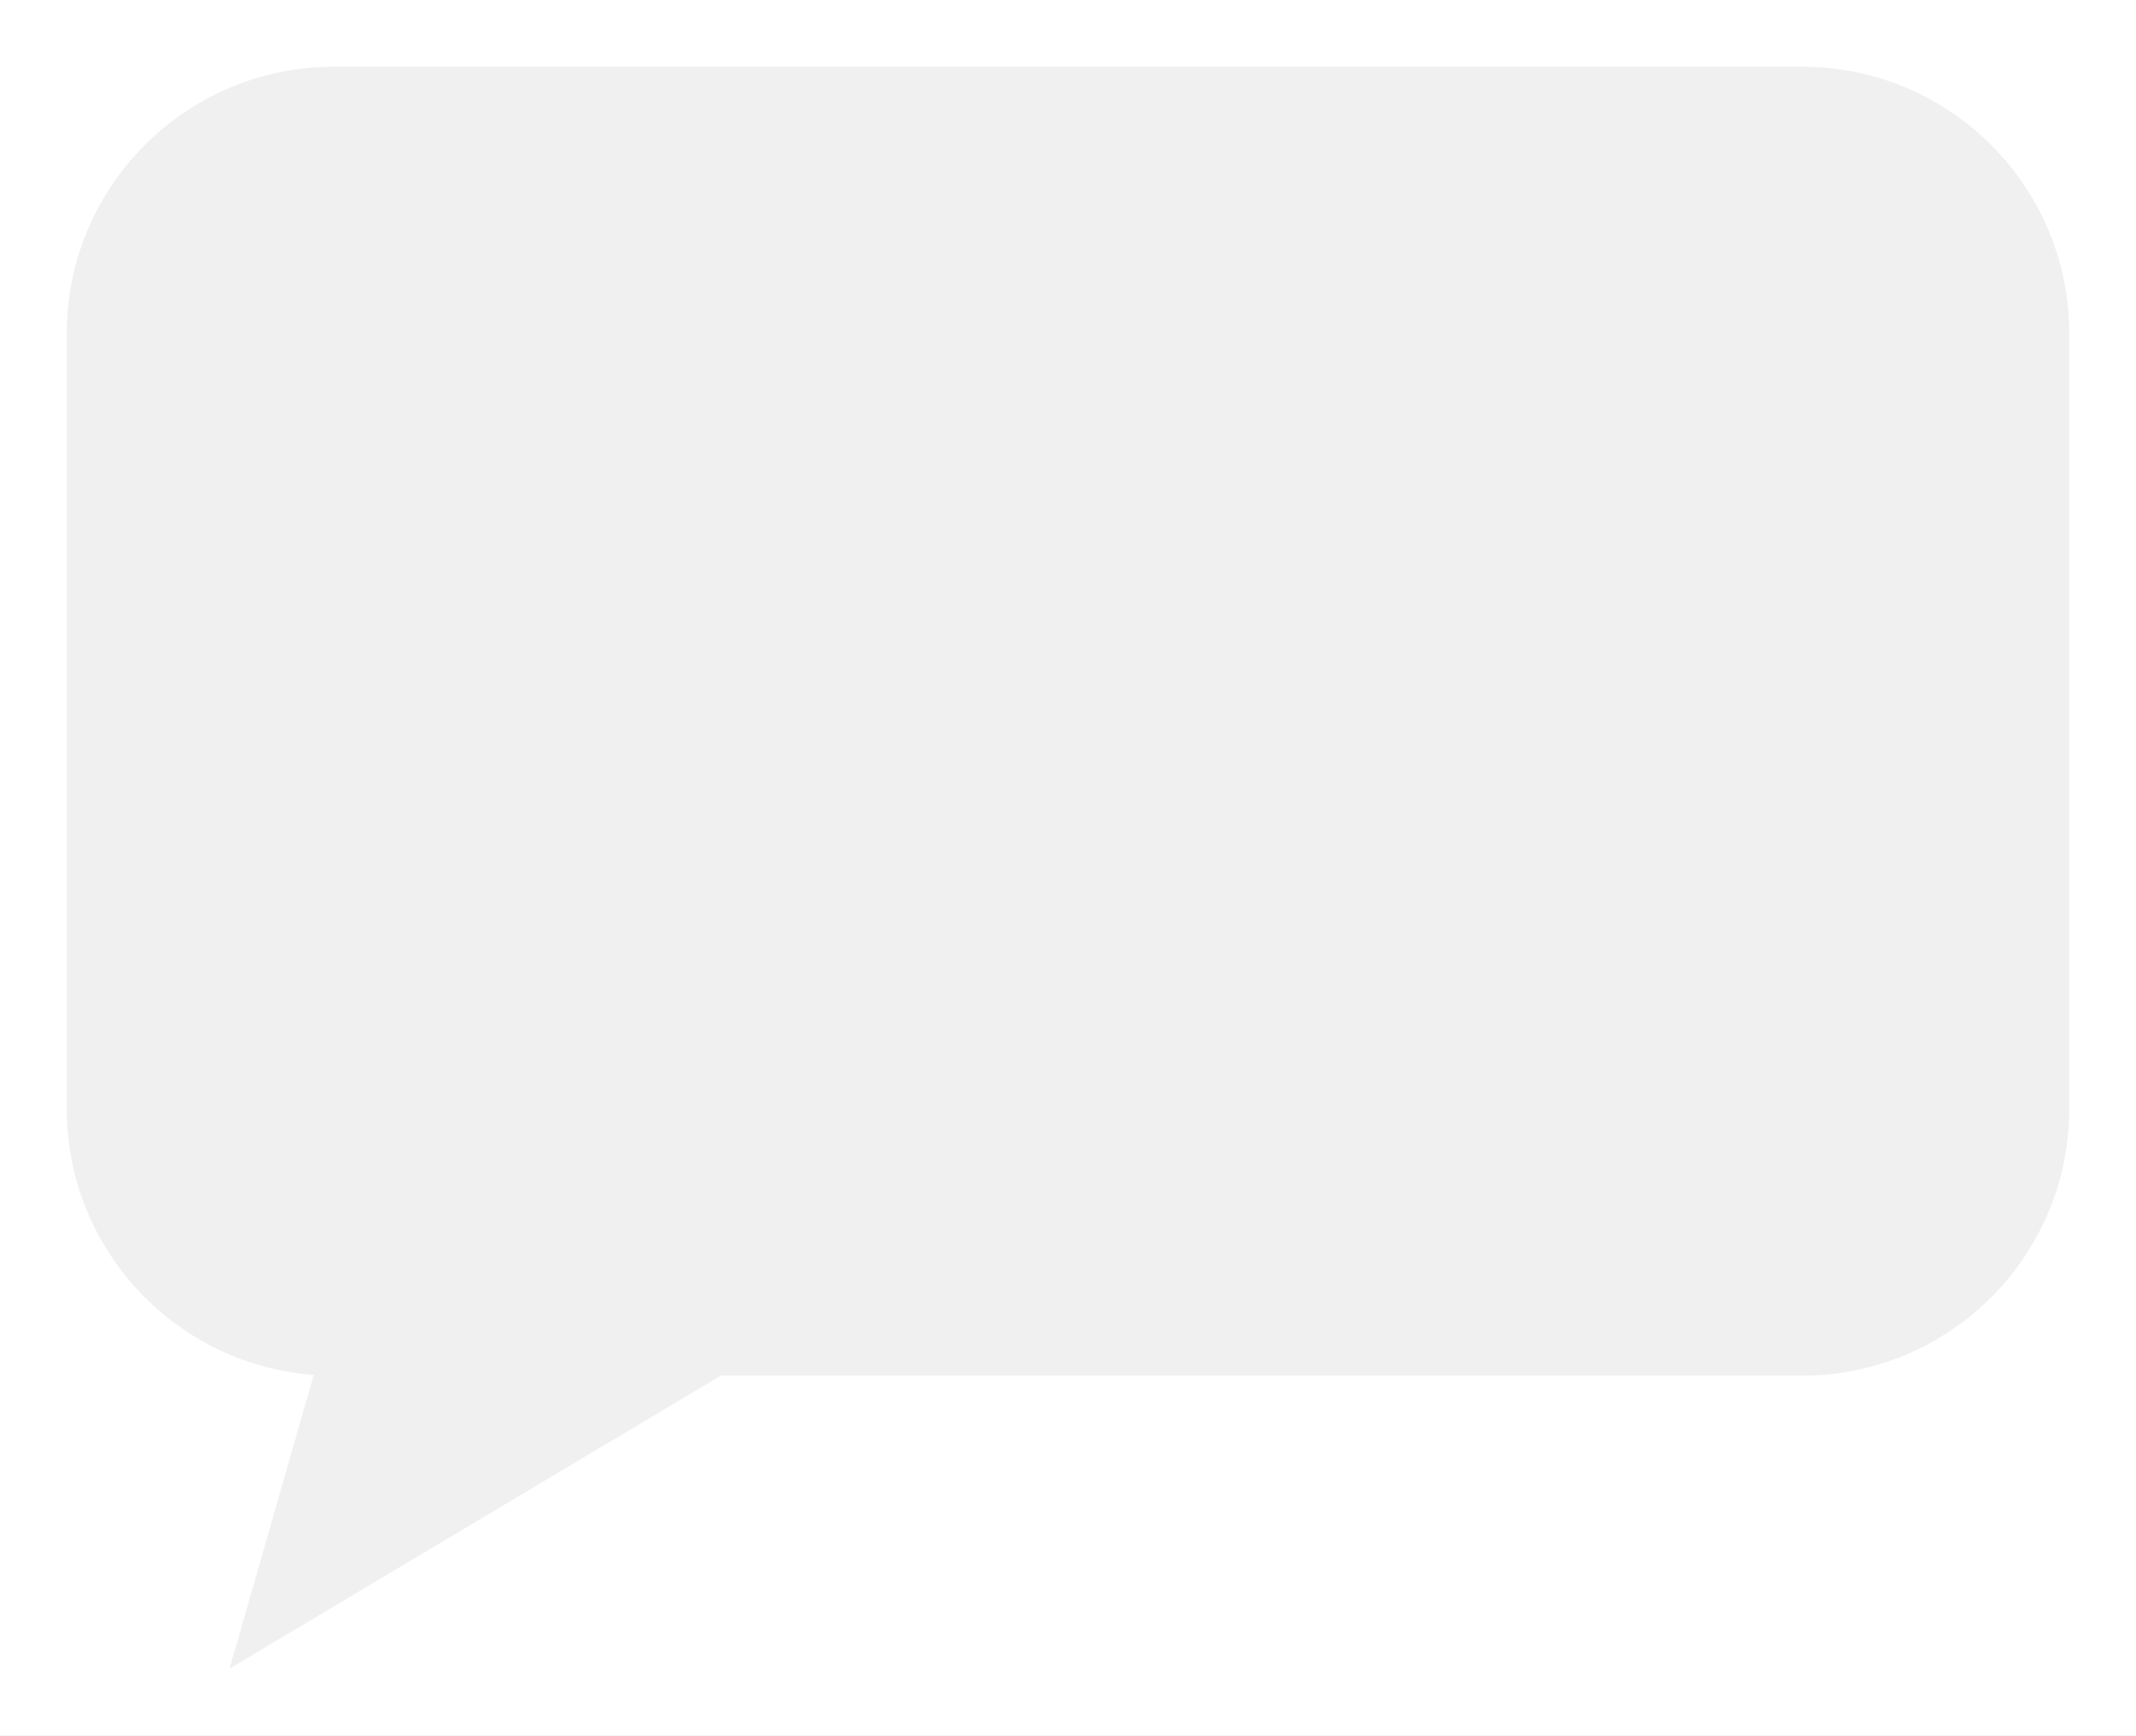
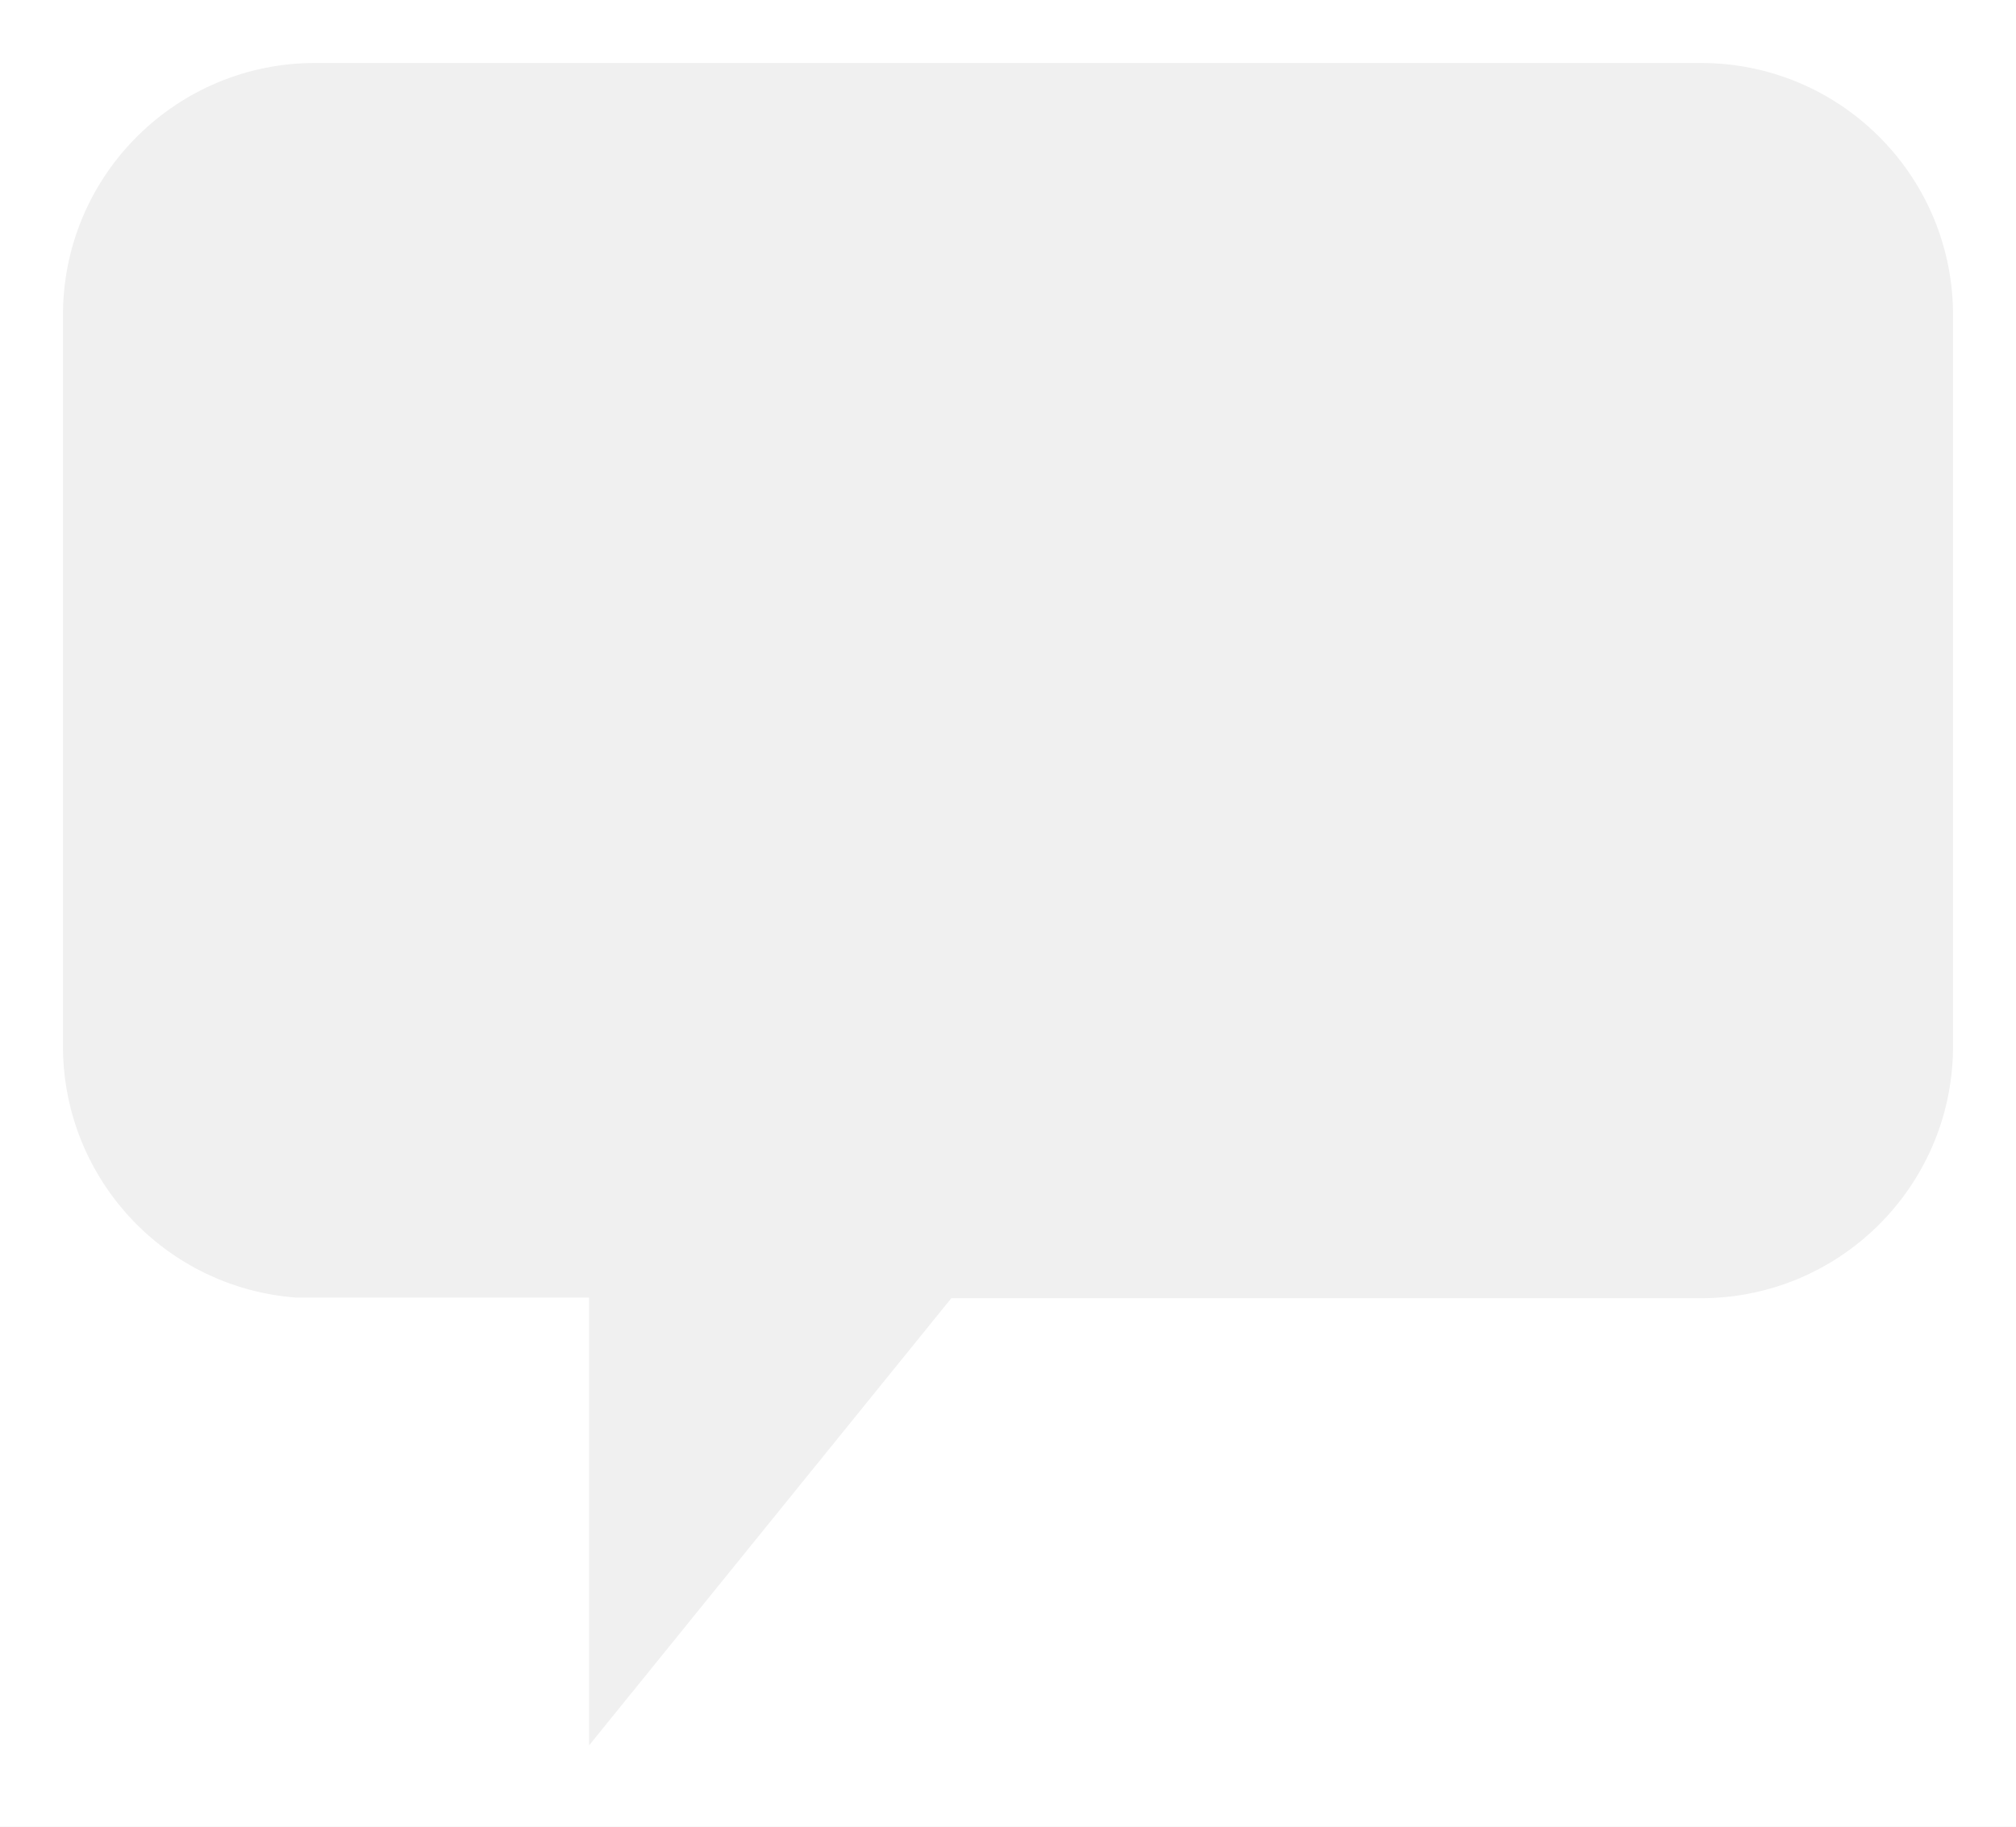
- <svg xmlns="http://www.w3.org/2000/svg" id="Layer_1" data-name="Layer 1" width="32" height="26" viewBox="0 0 32 26">
+ <svg xmlns="http://www.w3.org/2000/svg" id="Layer_1" data-name="Layer 1" width="32" height="29" viewBox="0 0 32 29">
  <defs>
    <style>
      .cls-1 {
        fill: #fff;
      }
    </style>
  </defs>
-   <path class="cls-1" d="M0,0V26H32V0ZM31,16.67a4,4,0,0,1-4,3.94H10.8L3.44,25,4.7,20.6A4,4,0,0,1,1,16.67V4.94A4,4,0,0,1,5,1H27a4,4,0,0,1,4,3.94Z" transform="translate(0 0)" />
+   <path class="cls-1" d="M0,0V29H32V0ZM31,16.67a4,4,0,0,1-4,3.94H15.1l-5.75,7.1V20.6H4.7A4,4,0,0,1,1,16.67V4.94A4,4,0,0,1,5,1H27a4,4,0,0,1,4,3.94Z" />
</svg>
